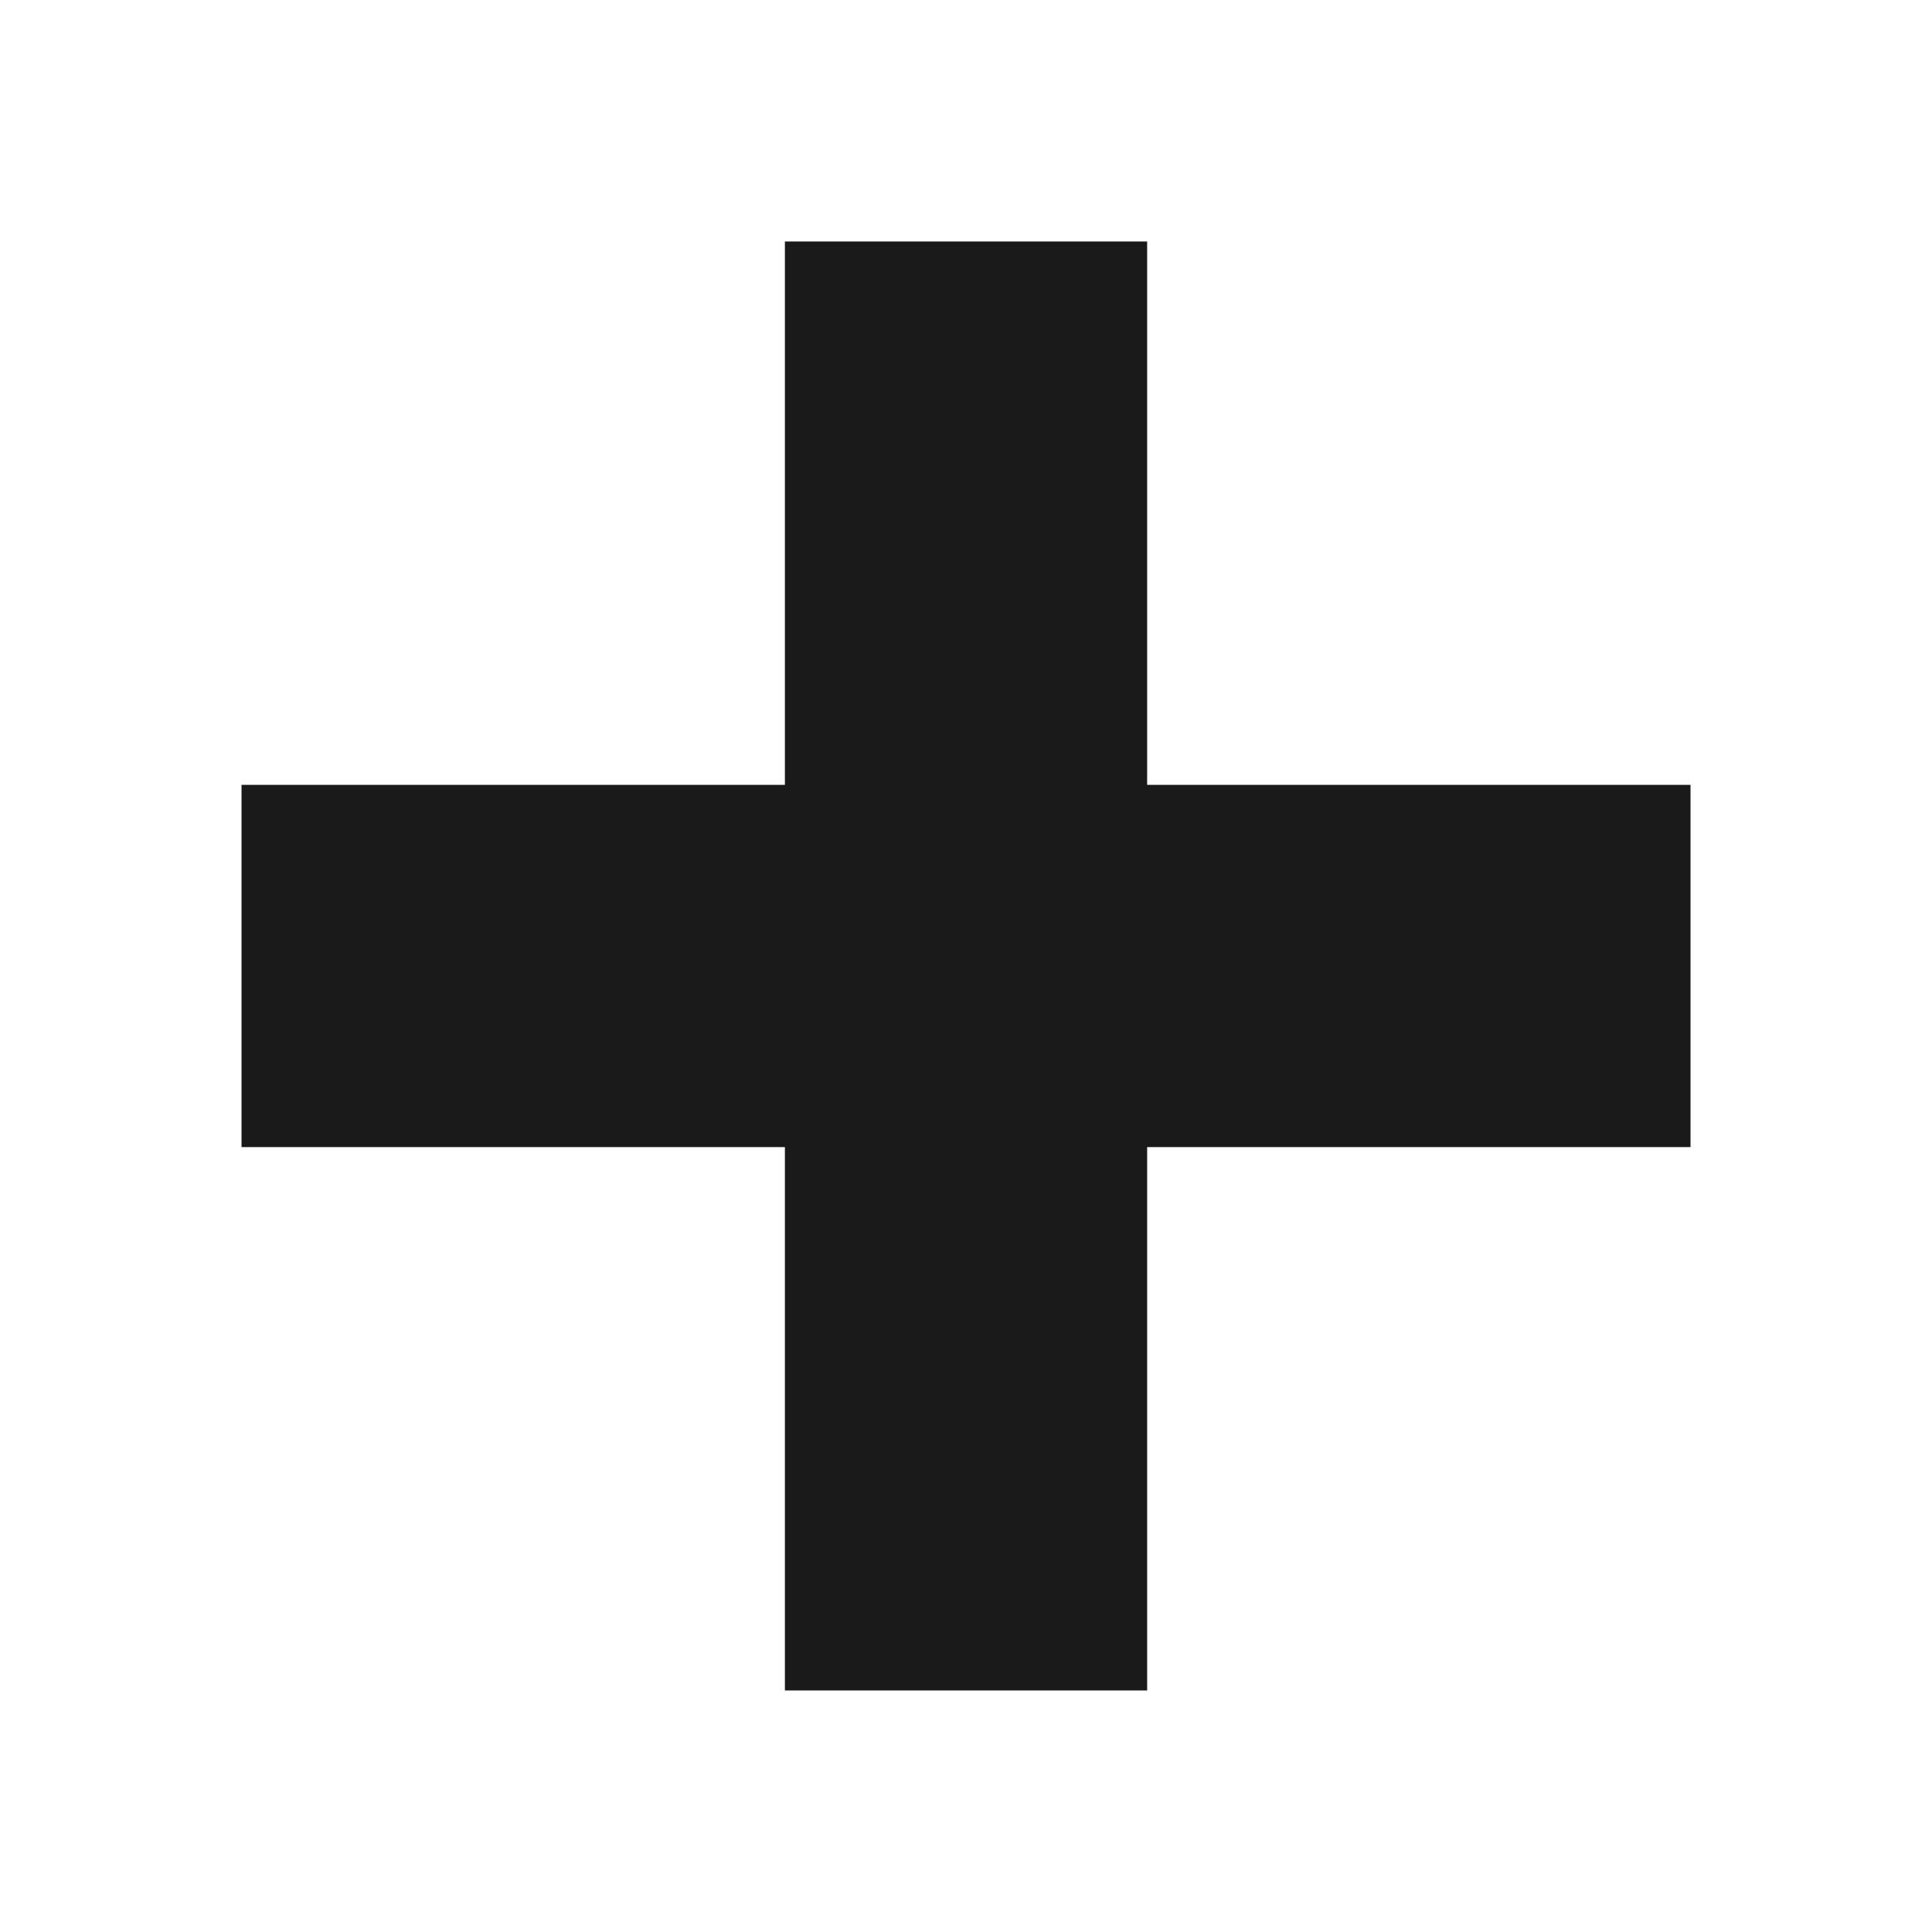
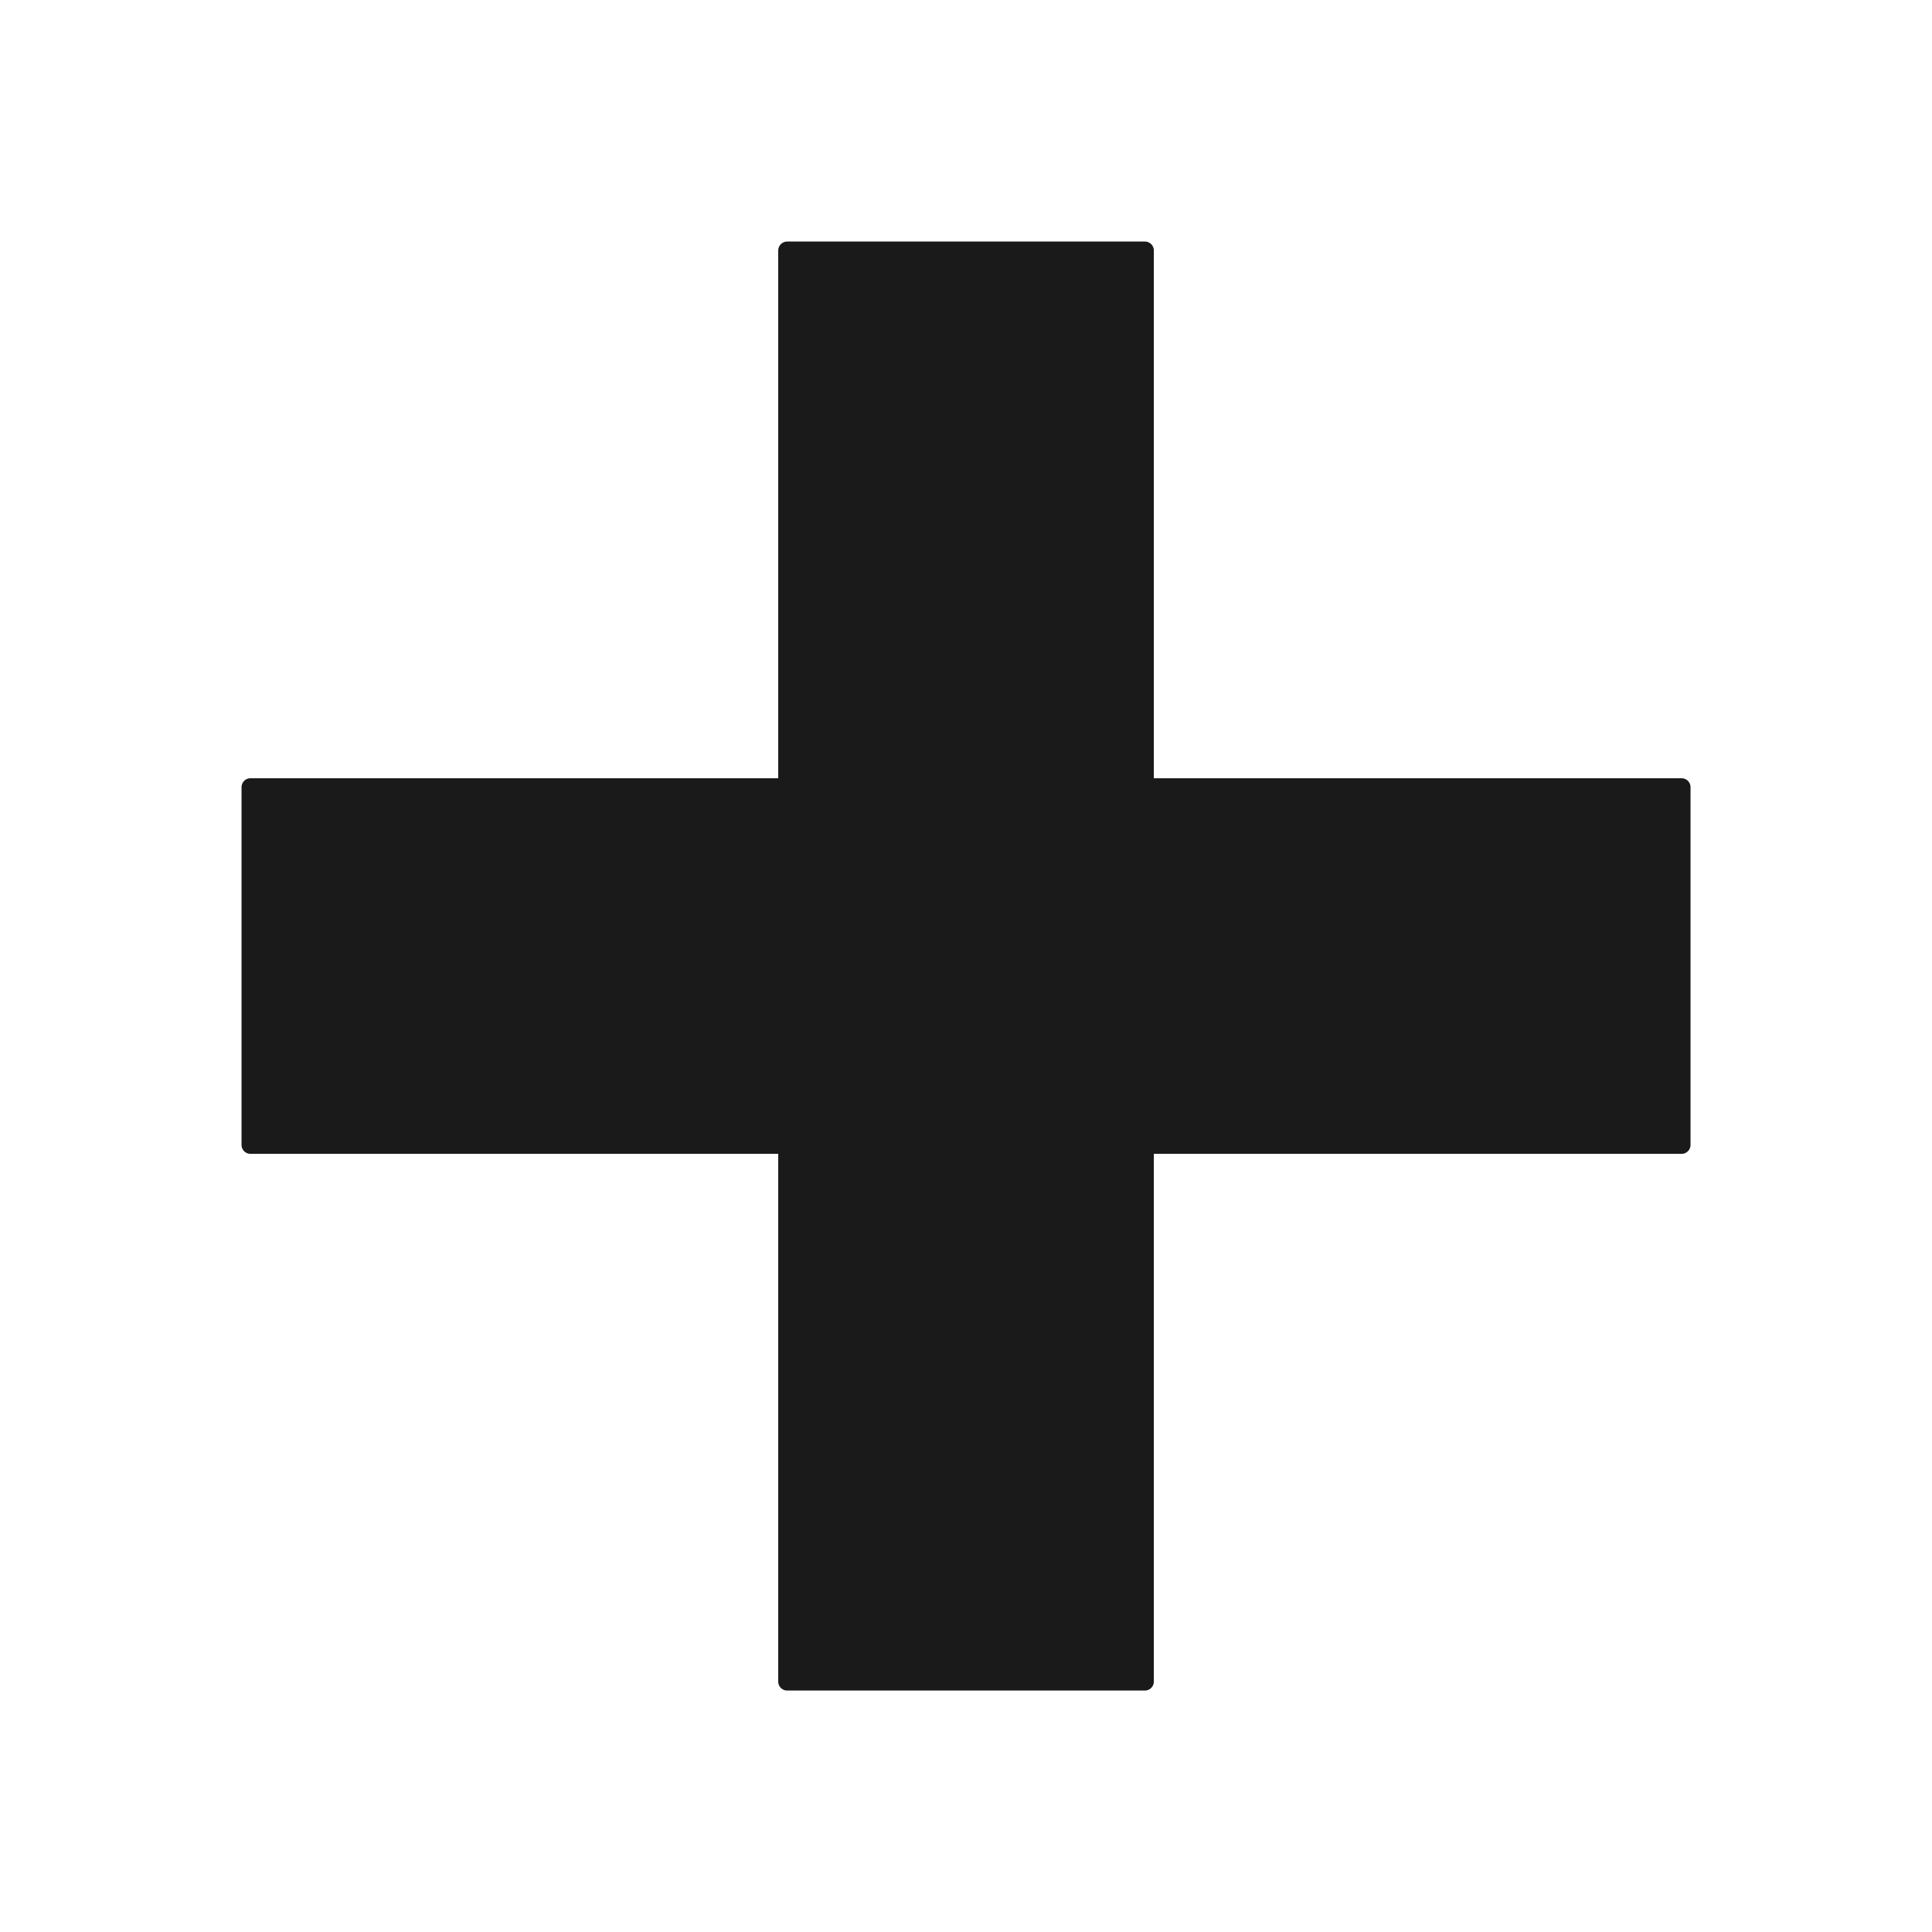
- <svg xmlns="http://www.w3.org/2000/svg" width="6.773mm" height="6.773mm" viewBox="0 0 24 24" id="svg4193" version="1.1">
-   <defs id="defs4195" />
-   <g id="layer1" transform="translate(-442.2857,-483.2193)">
-     <path id="use4179" d="m 445.286,497.469 0,-4.5 6.75,0 0,-6.75 4.5,0 0,6.75 6.75,0 0,4.5 -6.75,0 0,6.75 -4.5,0 0,-6.75 z" style="fill:#1a1a1a;fill-rule:evenodd;stroke:none;stroke-width:1px;stroke-linecap:butt;stroke-linejoin:miter;stroke-opacity:1" />
+ <svg xmlns="http://www.w3.org/2000/svg" width="6.773mm" height="6.773mm" viewBox="0 0 24 24" id="svg4221" version="1.1">
+   <defs id="defs4223" />
+   <g id="layer1" transform="translate(-237.1786,-582.7015)">
+     <path id="use4914" d="m 240.29,596.924 0,-4.444 6.667,0 0,-6.667 4.444,0 0,6.667 6.667,0 0,4.444 -6.667,0 0,6.667 -4.444,0 0,-6.667 z" style="fill:#1a1a1a;fill-rule:evenodd;stroke:#1a1a1a;stroke-width:0.222;stroke-linecap:butt;stroke-linejoin:round;stroke-miterlimit:4;stroke-dasharray:none;stroke-opacity:1" />
  </g>
</svg>
